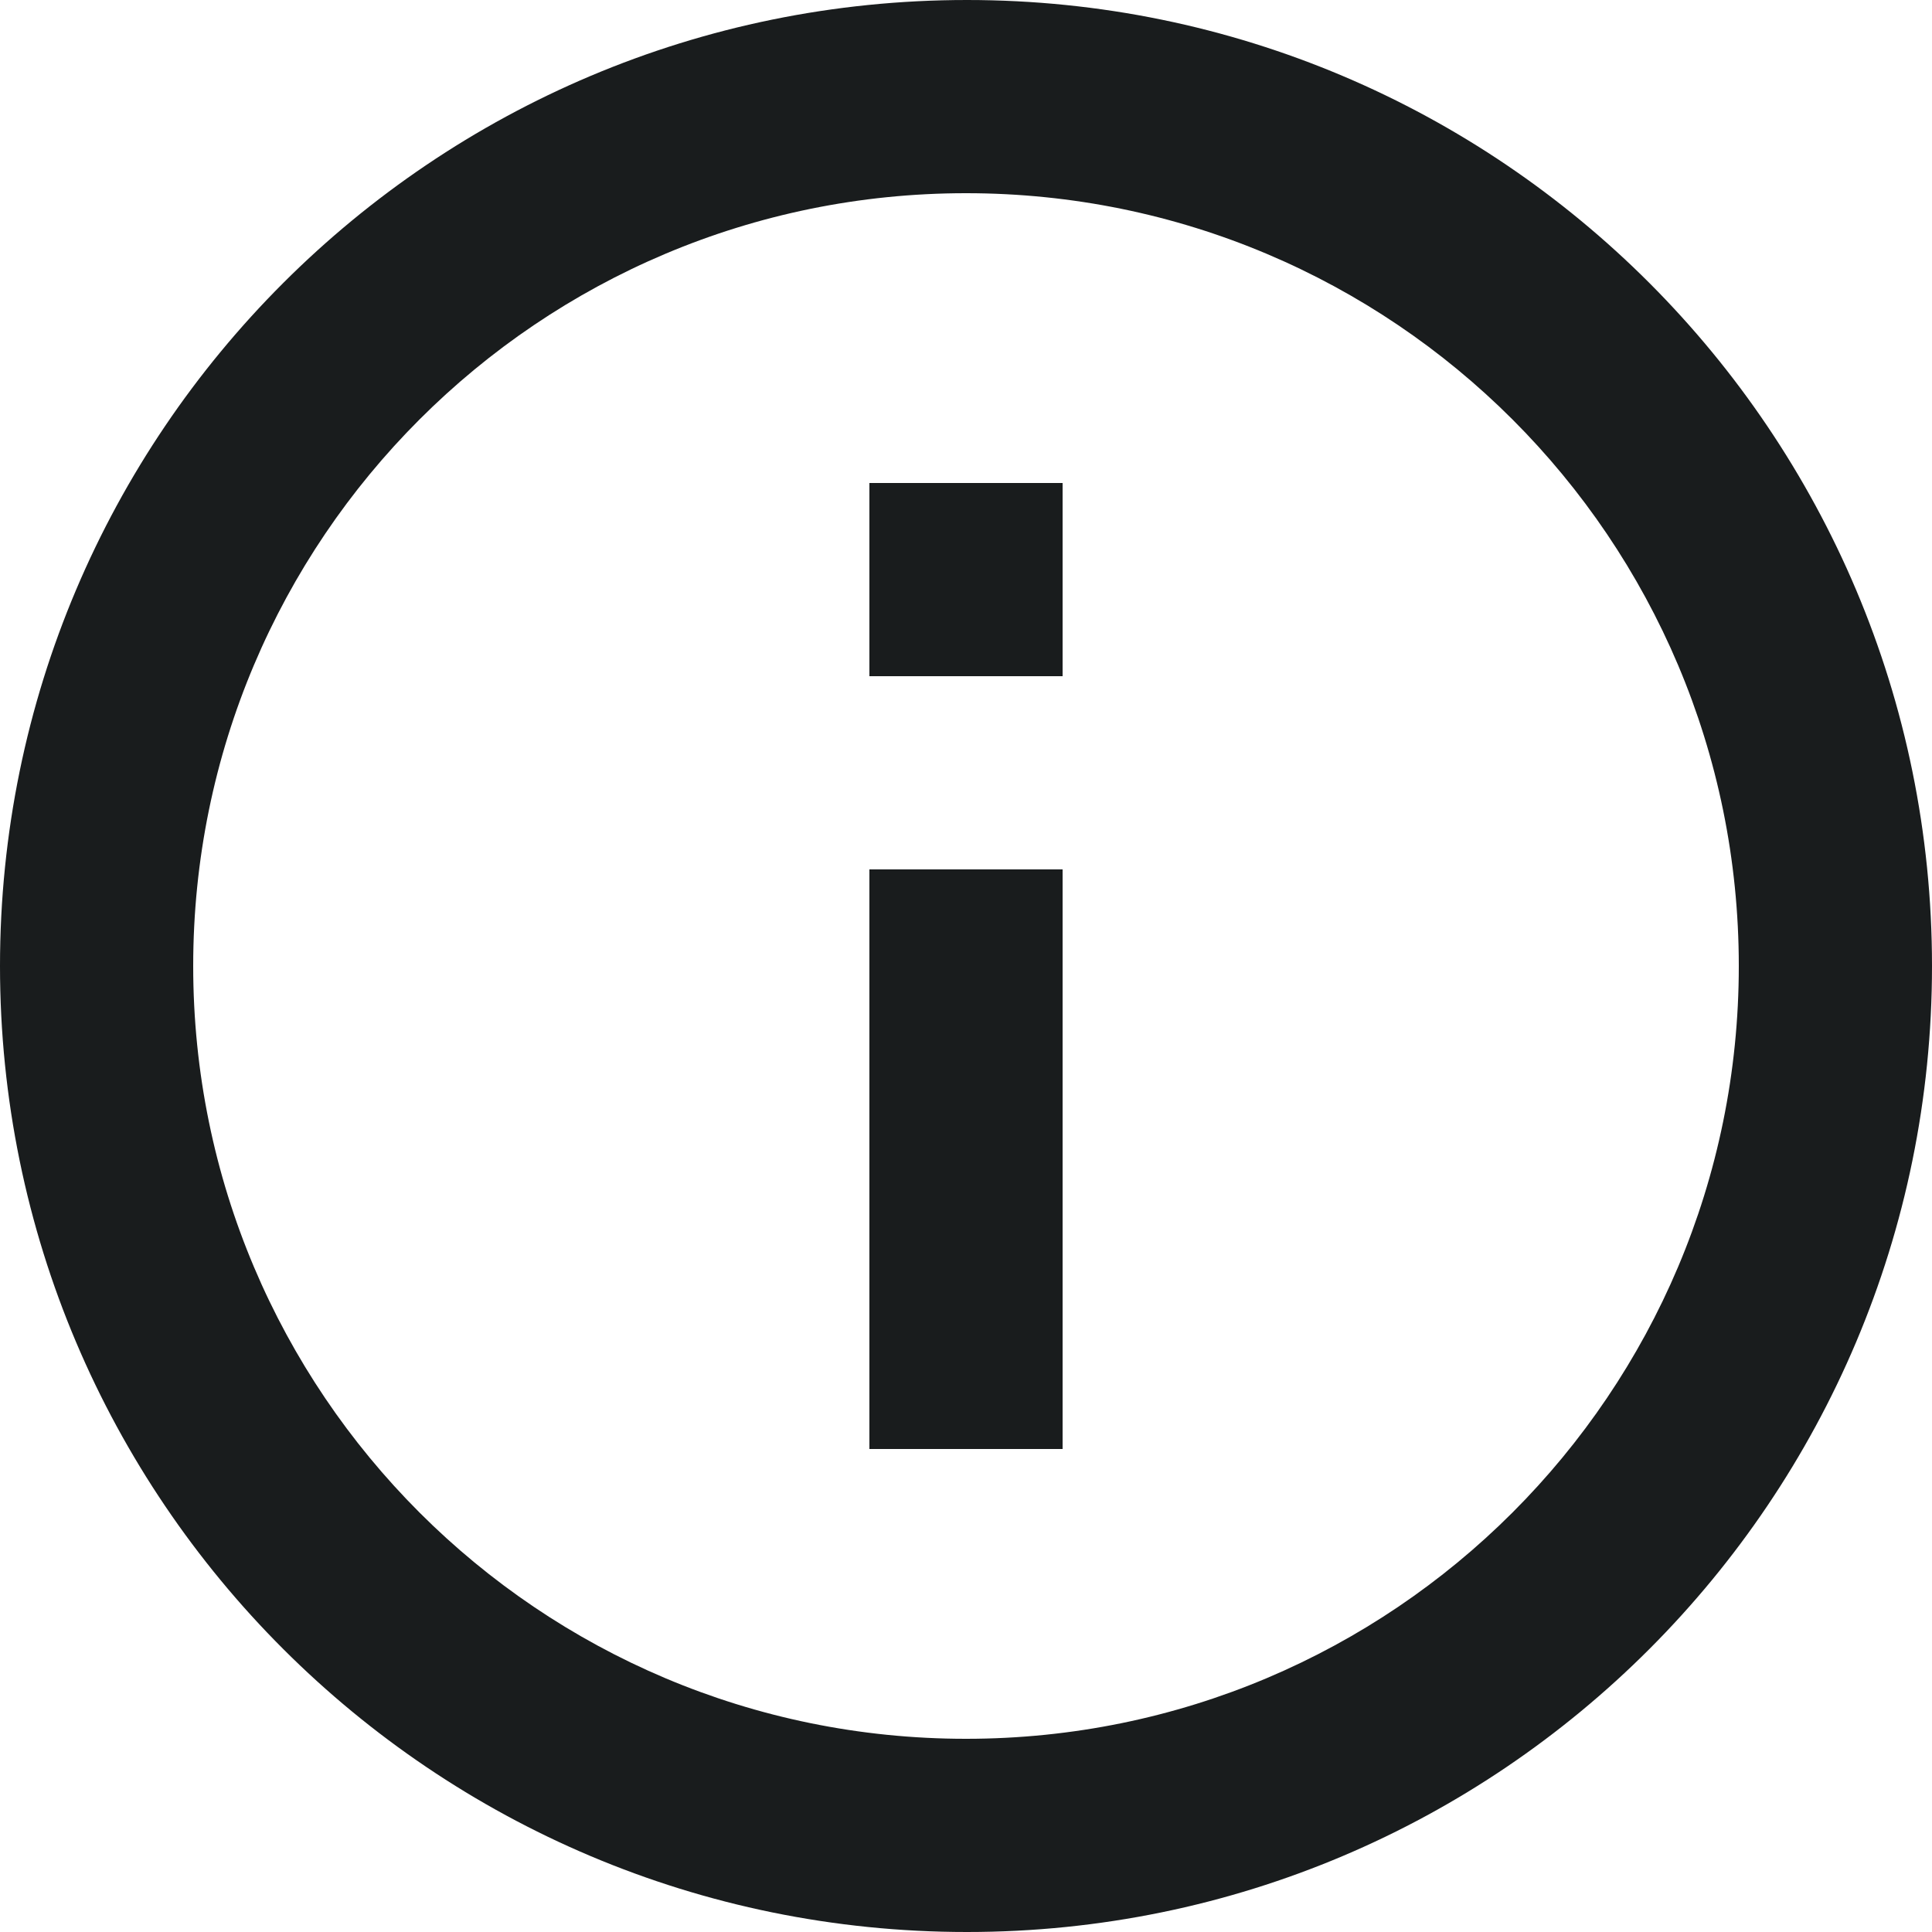
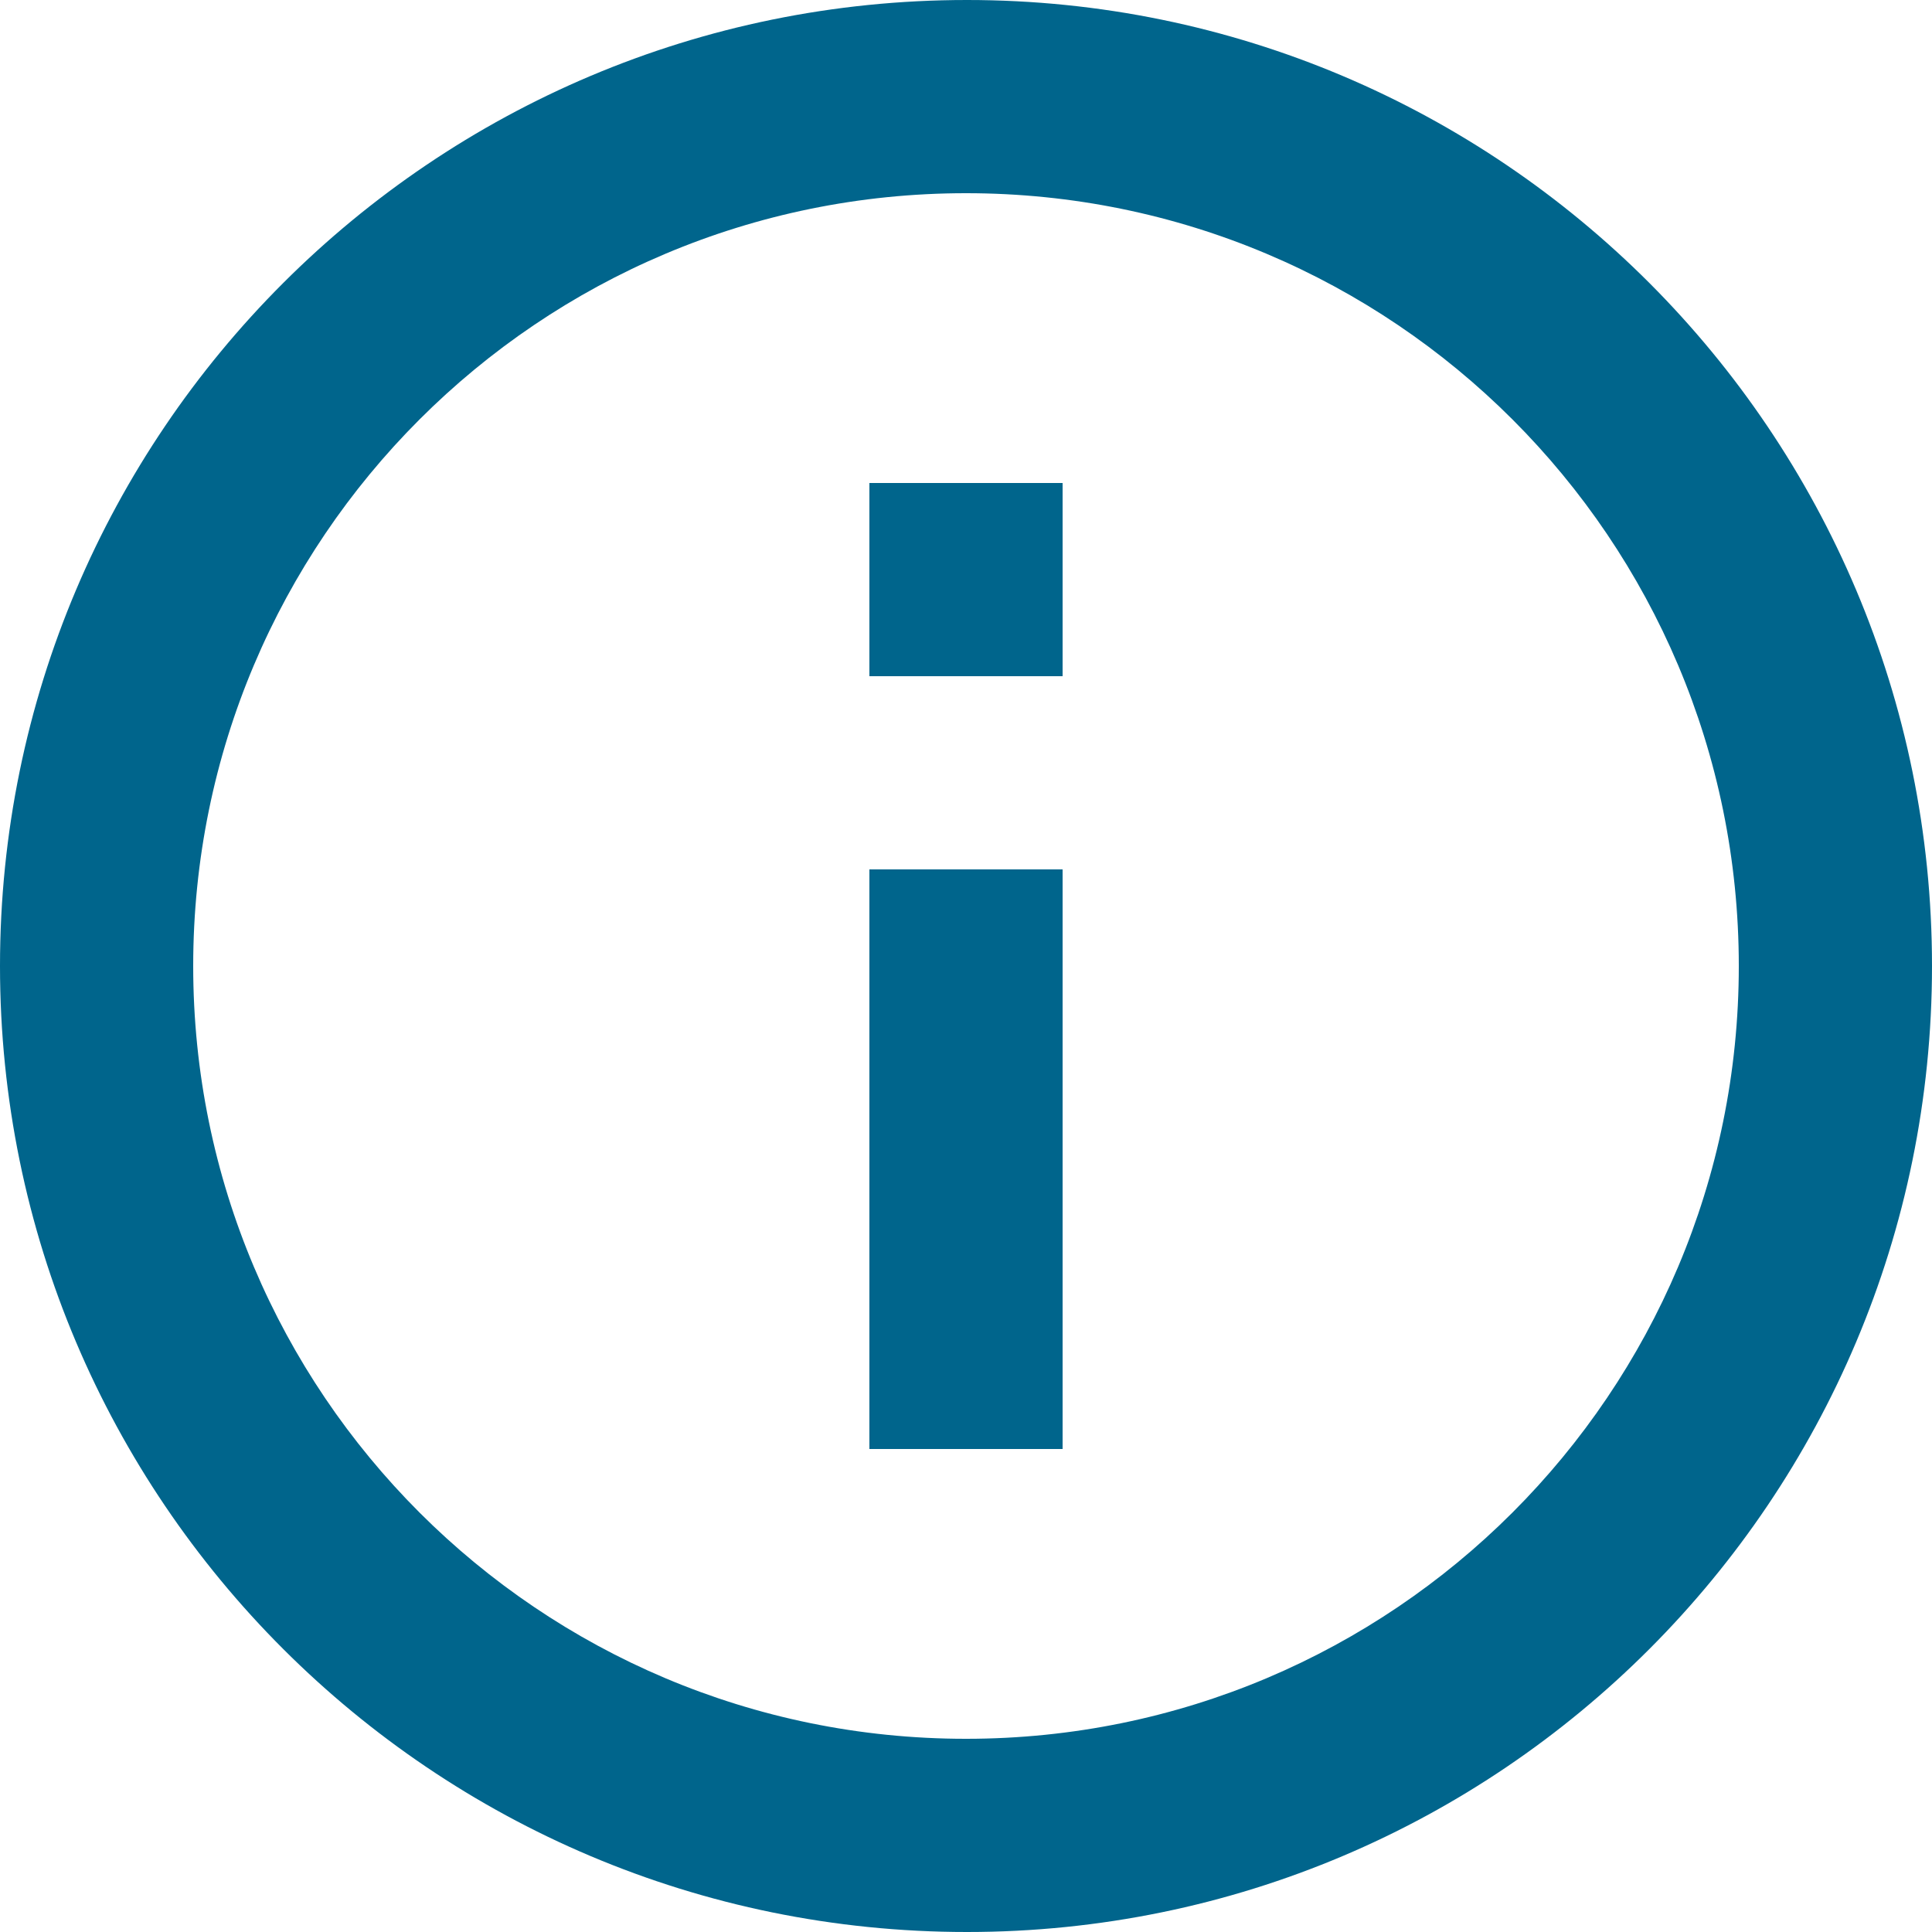
<svg xmlns="http://www.w3.org/2000/svg" width="20" height="20" viewBox="0 0 20 20" fill="none">
-   <path d="M11 7L9 7L9 5L11 5L11 7ZM11 15L9 15L9 9L11 9L11 15ZM10.01 20C15.53 20 20 15.52 20 10C20 4.48 15.53 -3.9078e-07 10.01 -8.73354e-07C4.48 -1.3568e-06 1.3568e-06 4.48 8.74228e-07 10C3.91654e-07 15.52 4.48 20 10.01 20ZM10 2C14.42 2 18 5.58 18 10C18 14.42 14.42 18 10 18C5.58 18 2 14.42 2 10C2 5.58 5.58 2 10 2Z" fill="#191C1D" />
+   <path d="M11 7L9 7L9 5L11 5L11 7ZM11 15L9 15L9 9L11 9L11 15ZM10.01 20C15.53 20 20 15.52 20 10C20 4.48 15.53 -3.9078e-07 10.01 -8.73354e-07C4.48 -1.3568e-06 1.3568e-06 4.48 8.74228e-07 10C3.91654e-07 15.52 4.48 20 10.01 20ZM10 2C14.42 2 18 5.58 18 10C18 14.42 14.42 18 10 18C5.58 18 2 14.42 2 10C2 5.58 5.58 2 10 2Z" fill="#00658C" />
</svg>
